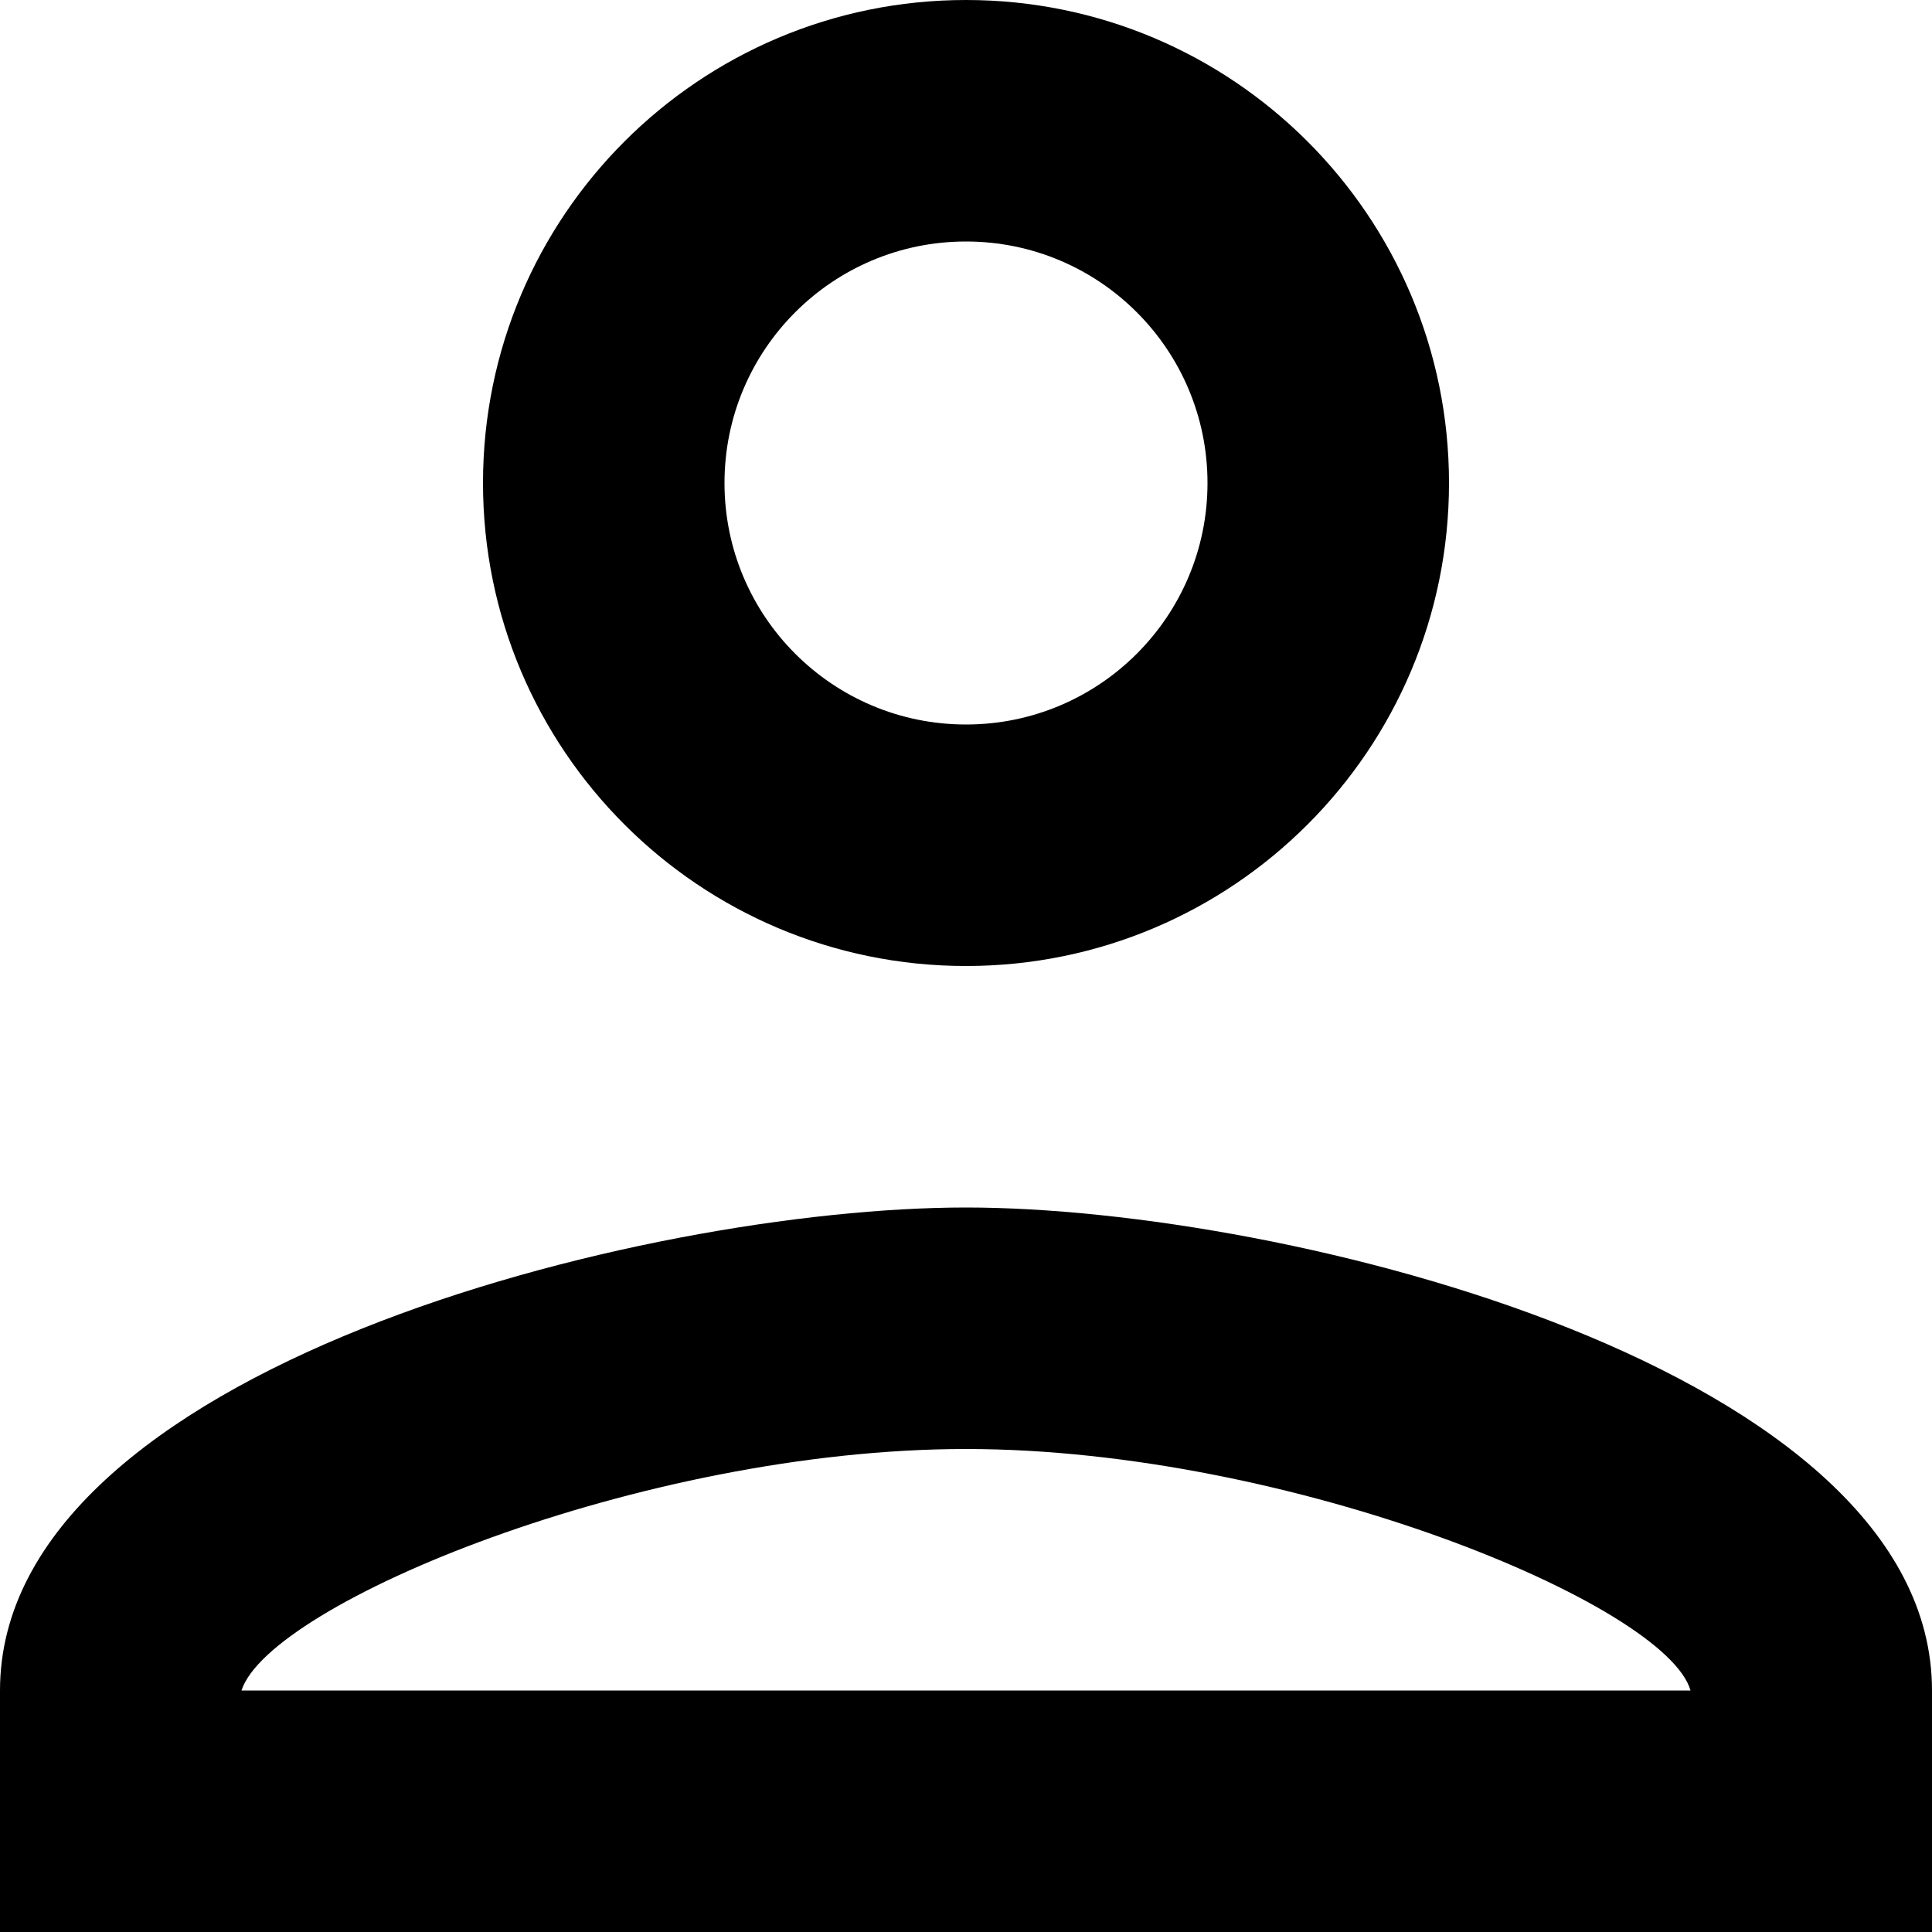
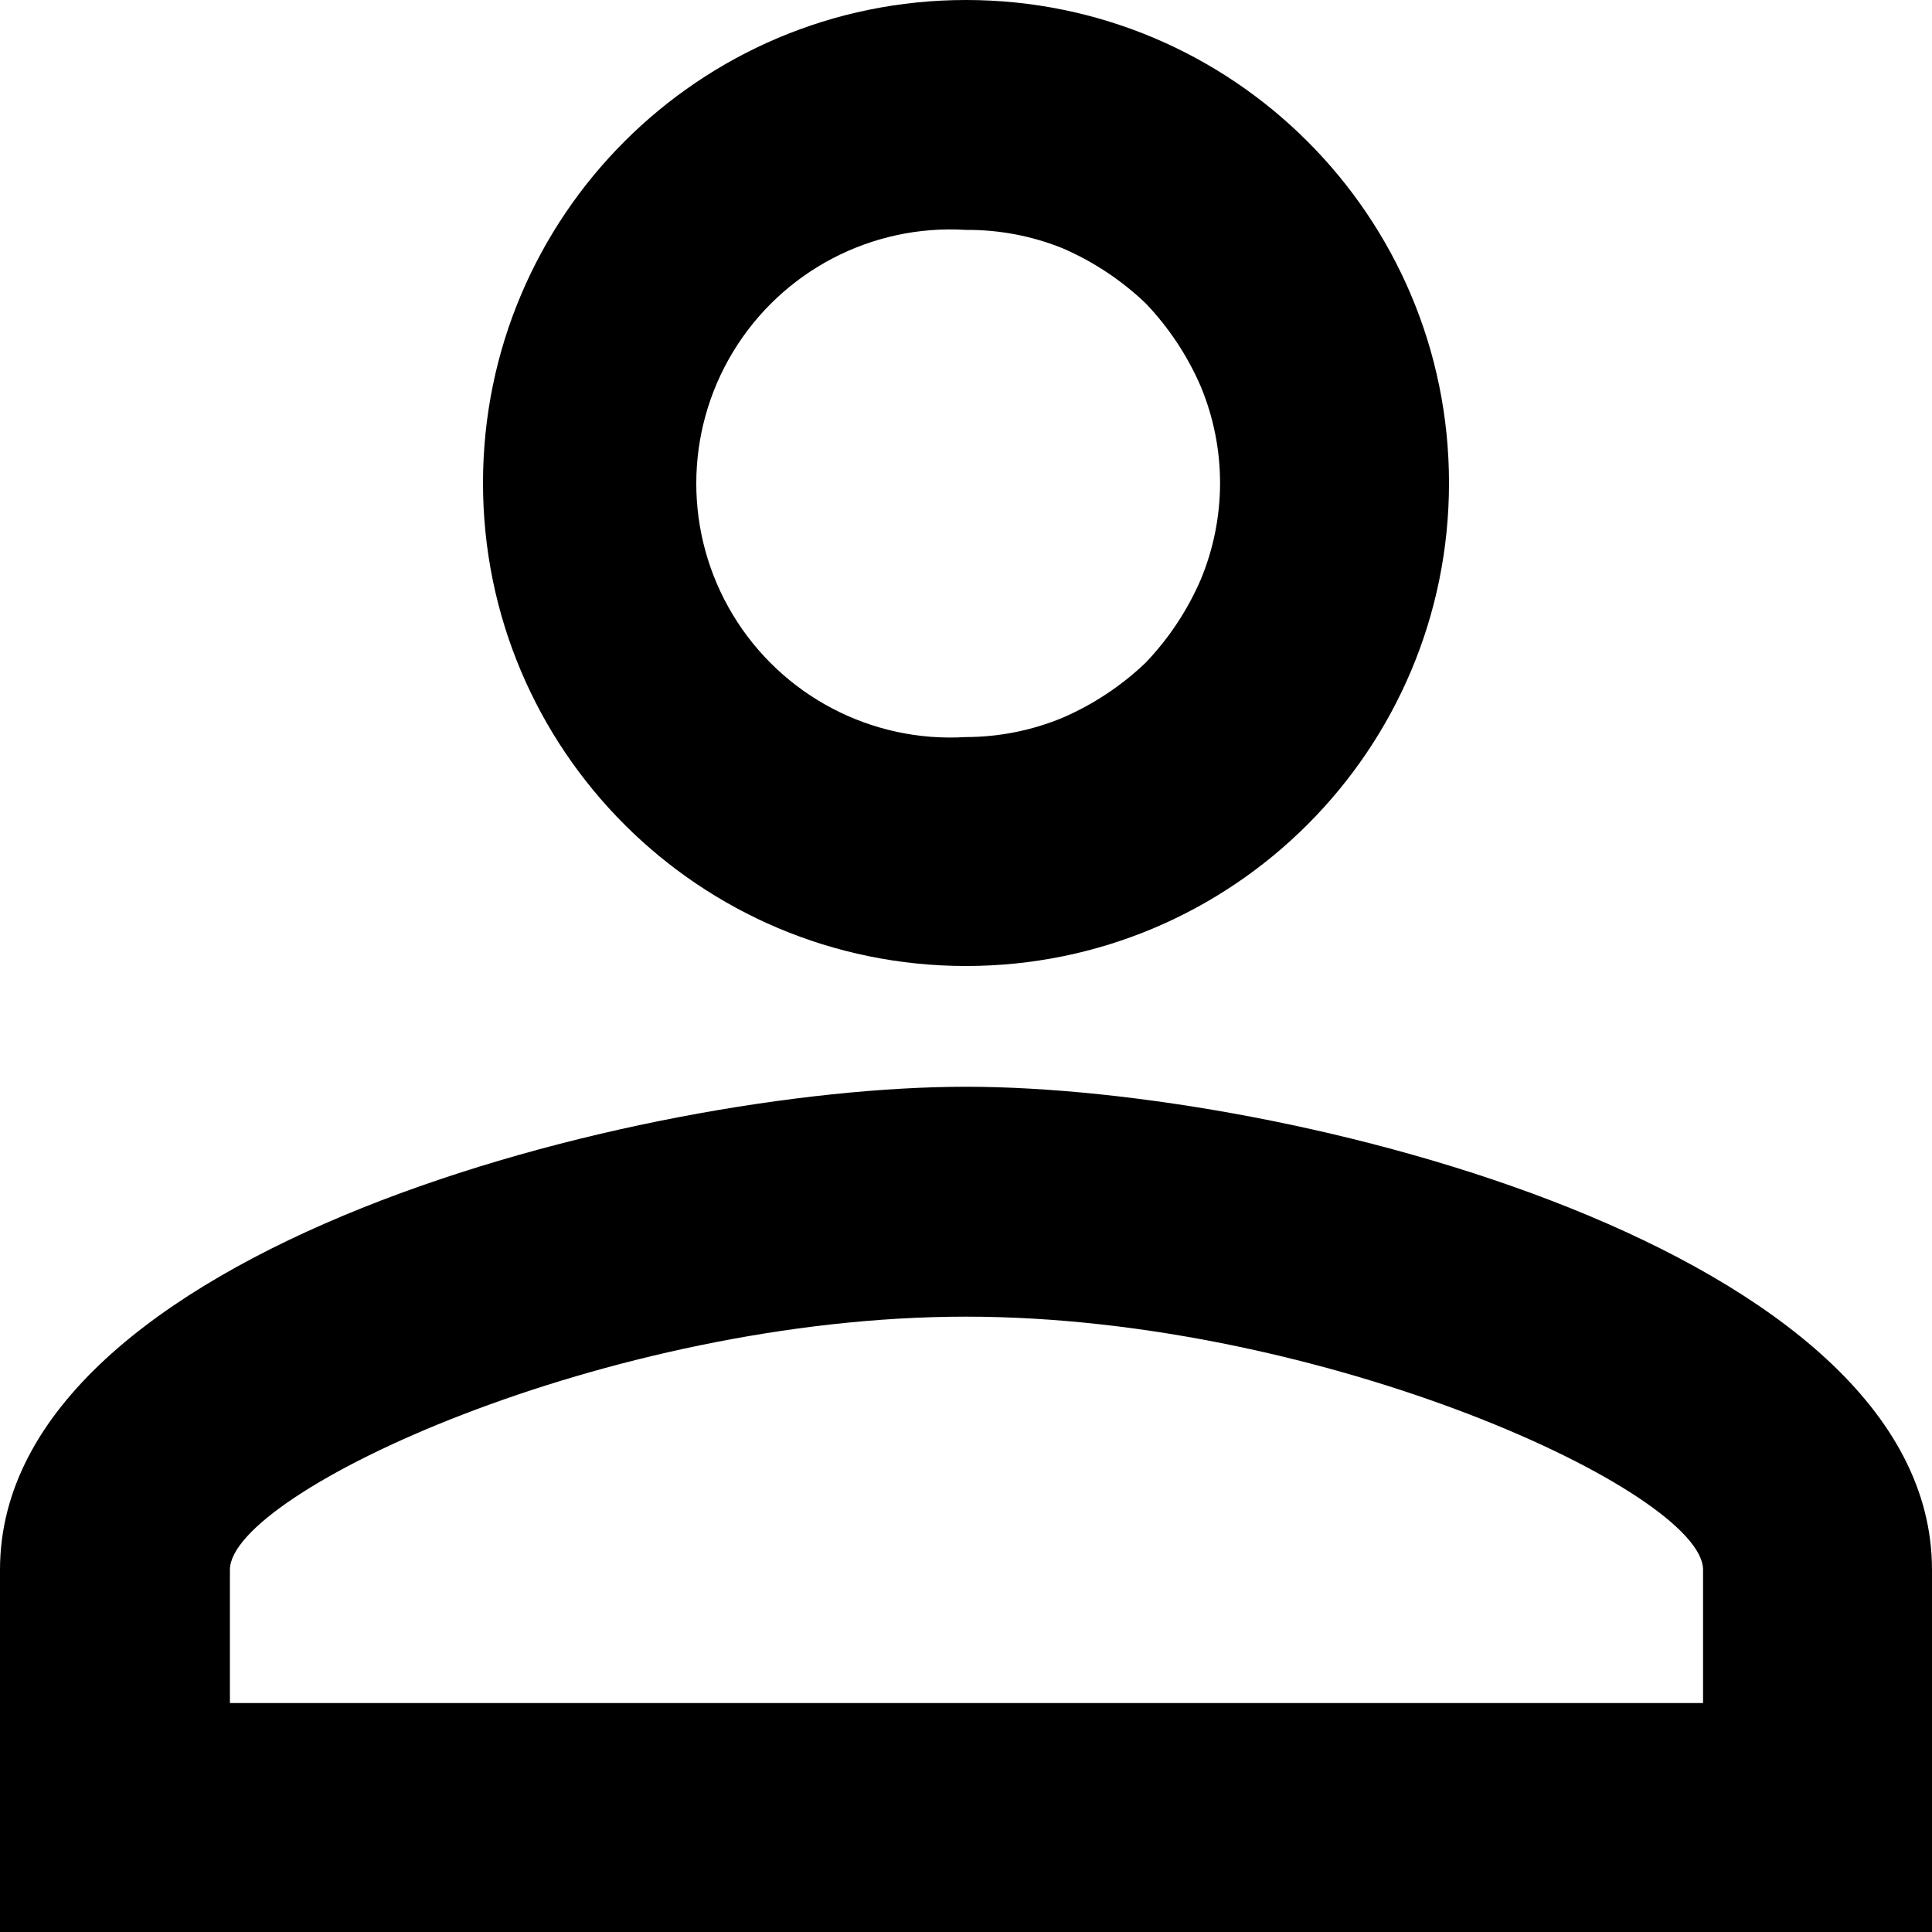
- <svg xmlns="http://www.w3.org/2000/svg" id="Layer_1" data-name="Layer 1" viewBox="0 0 16 16">
-   <path d="M8,2A2,2,0,1,1,6,4,2,2,0,0,1,8,2ZM8,12c2.7,0,5.8,1.29,6,2H2C2.23,13.28,5.31,12,8,12ZM8,0a4,4,0,1,0,4,4A4,4,0,0,0,8,0ZM8,10c-2.67,0-8,1.34-8,4v2H16V14C16,11.34,10.67,10,8,10Z" />
+ <svg xmlns="http://www.w3.org/2000/svg" id="Layer_1" data-name="Layer 1" viewBox="0 0 20 20">
+   <path d="M10,2.38a2.62,2.62,0,0,1,1,.19,2.93,2.93,0,0,1,.86.57,2.93,2.93,0,0,1,.57.86,2.6,2.6,0,0,1,0,2,2.93,2.93,0,0,1-.57.86,2.93,2.93,0,0,1-.86.57,2.62,2.62,0,0,1-1,.2,2.63,2.63,0,1,1,0-5.25Zm0,11.25c3.71,0,7.63,1.82,7.63,2.62v1.38H2.38V16.25C2.38,15.45,6.29,13.63,10,13.63ZM10,0a5,5,0,1,0,5,5A5,5,0,0,0,10,0Zm0,11.25c-3.34,0-10,1.68-10,5V20H20V16.25C20,12.93,13.34,11.25,10,11.25Z" />
</svg>
